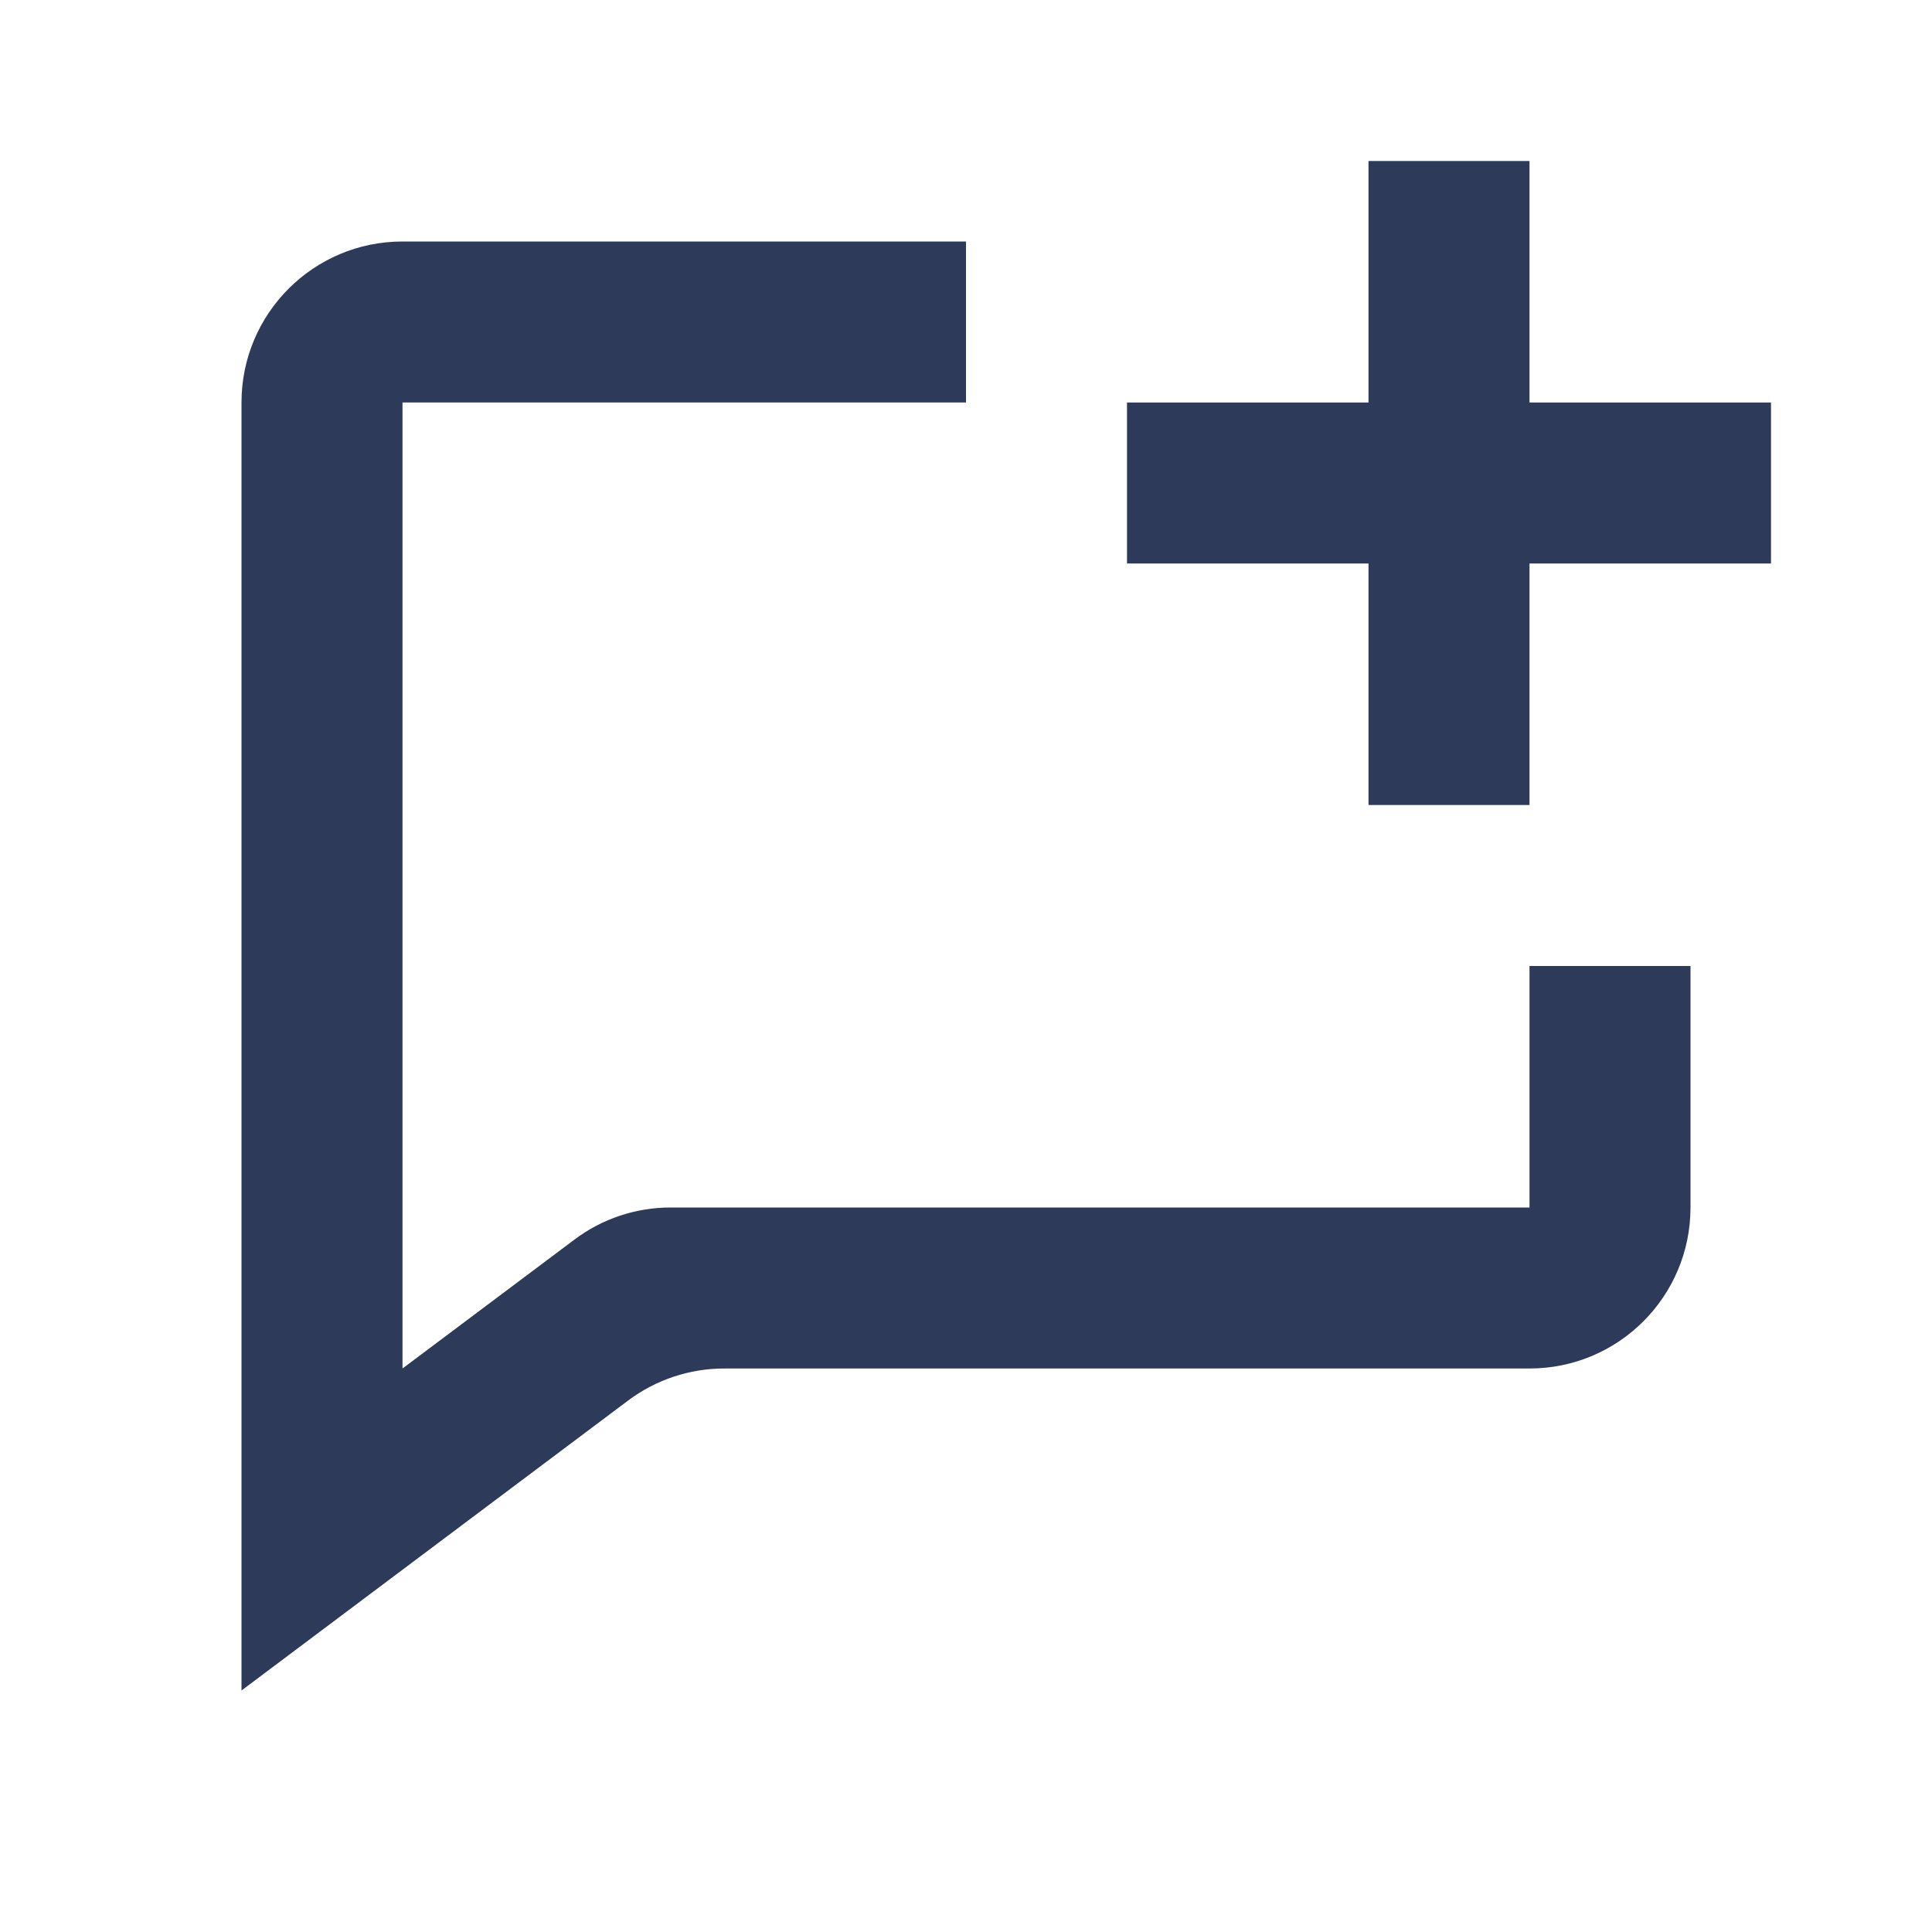
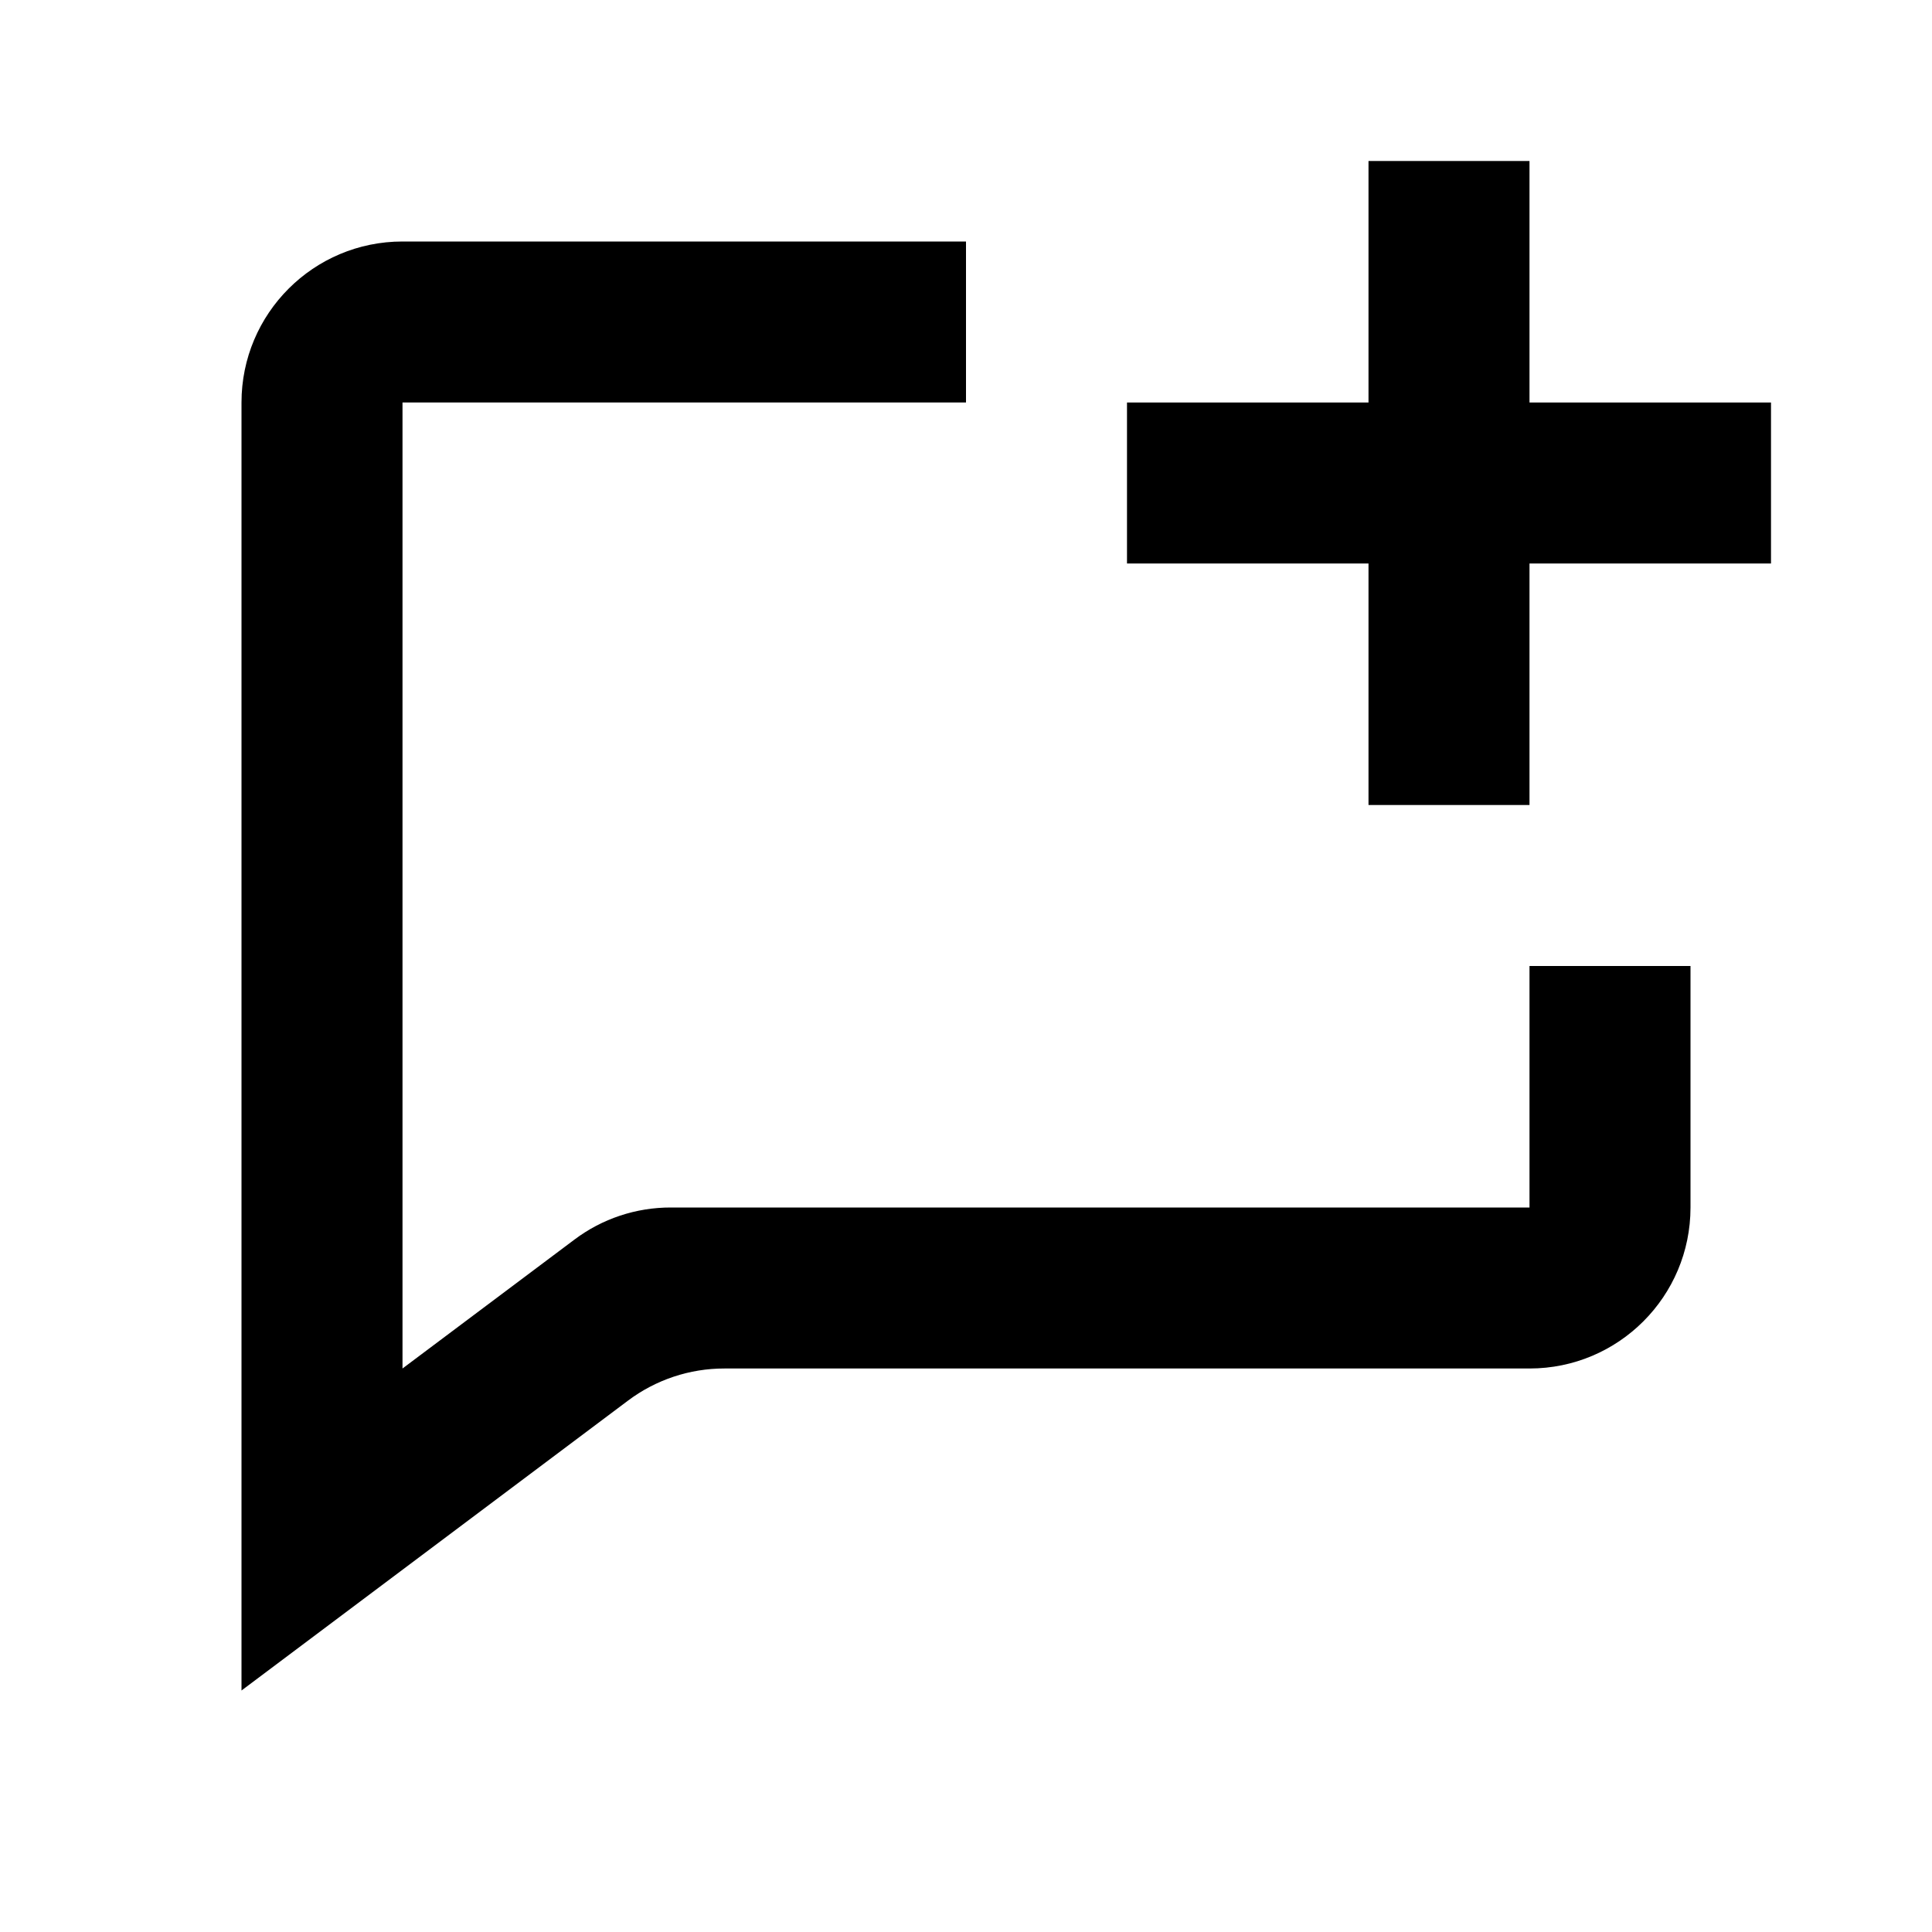
- <svg xmlns="http://www.w3.org/2000/svg" width="24" height="24" viewBox="0 0 24 24" fill="none">
-   <path d="M19 10H17V7H14V5H17V2H19V5H22V7H19V10Z" fill="#2E3A59" />
-   <path d="M21 12H19V15H8.334C7.901 14.999 7.48 15.139 7.134 15.4L5 17V5H12V3H5C3.895 3 3 3.895 3 5V21L7.8 17.4C8.146 17.14 8.567 16.999 9 17H19C20.105 17 21 16.105 21 15V12Z" fill="#2E3A59" />
+ <svg xmlns="http://www.w3.org/2000/svg" viewBox="0 0 24 24">
+   <path d="M19 10H17V7H14V5H17V2H19V5H22V7H19V10Z" />
+   <path d="M21 12H19V15H8.334C7.901 14.999 7.48 15.139 7.134 15.4L5 17V5H12V3H5C3.895 3 3 3.895 3 5V21L7.8 17.4C8.146 17.14 8.567 16.999 9 17H19C20.105 17 21 16.105 21 15V12Z" />
</svg>
